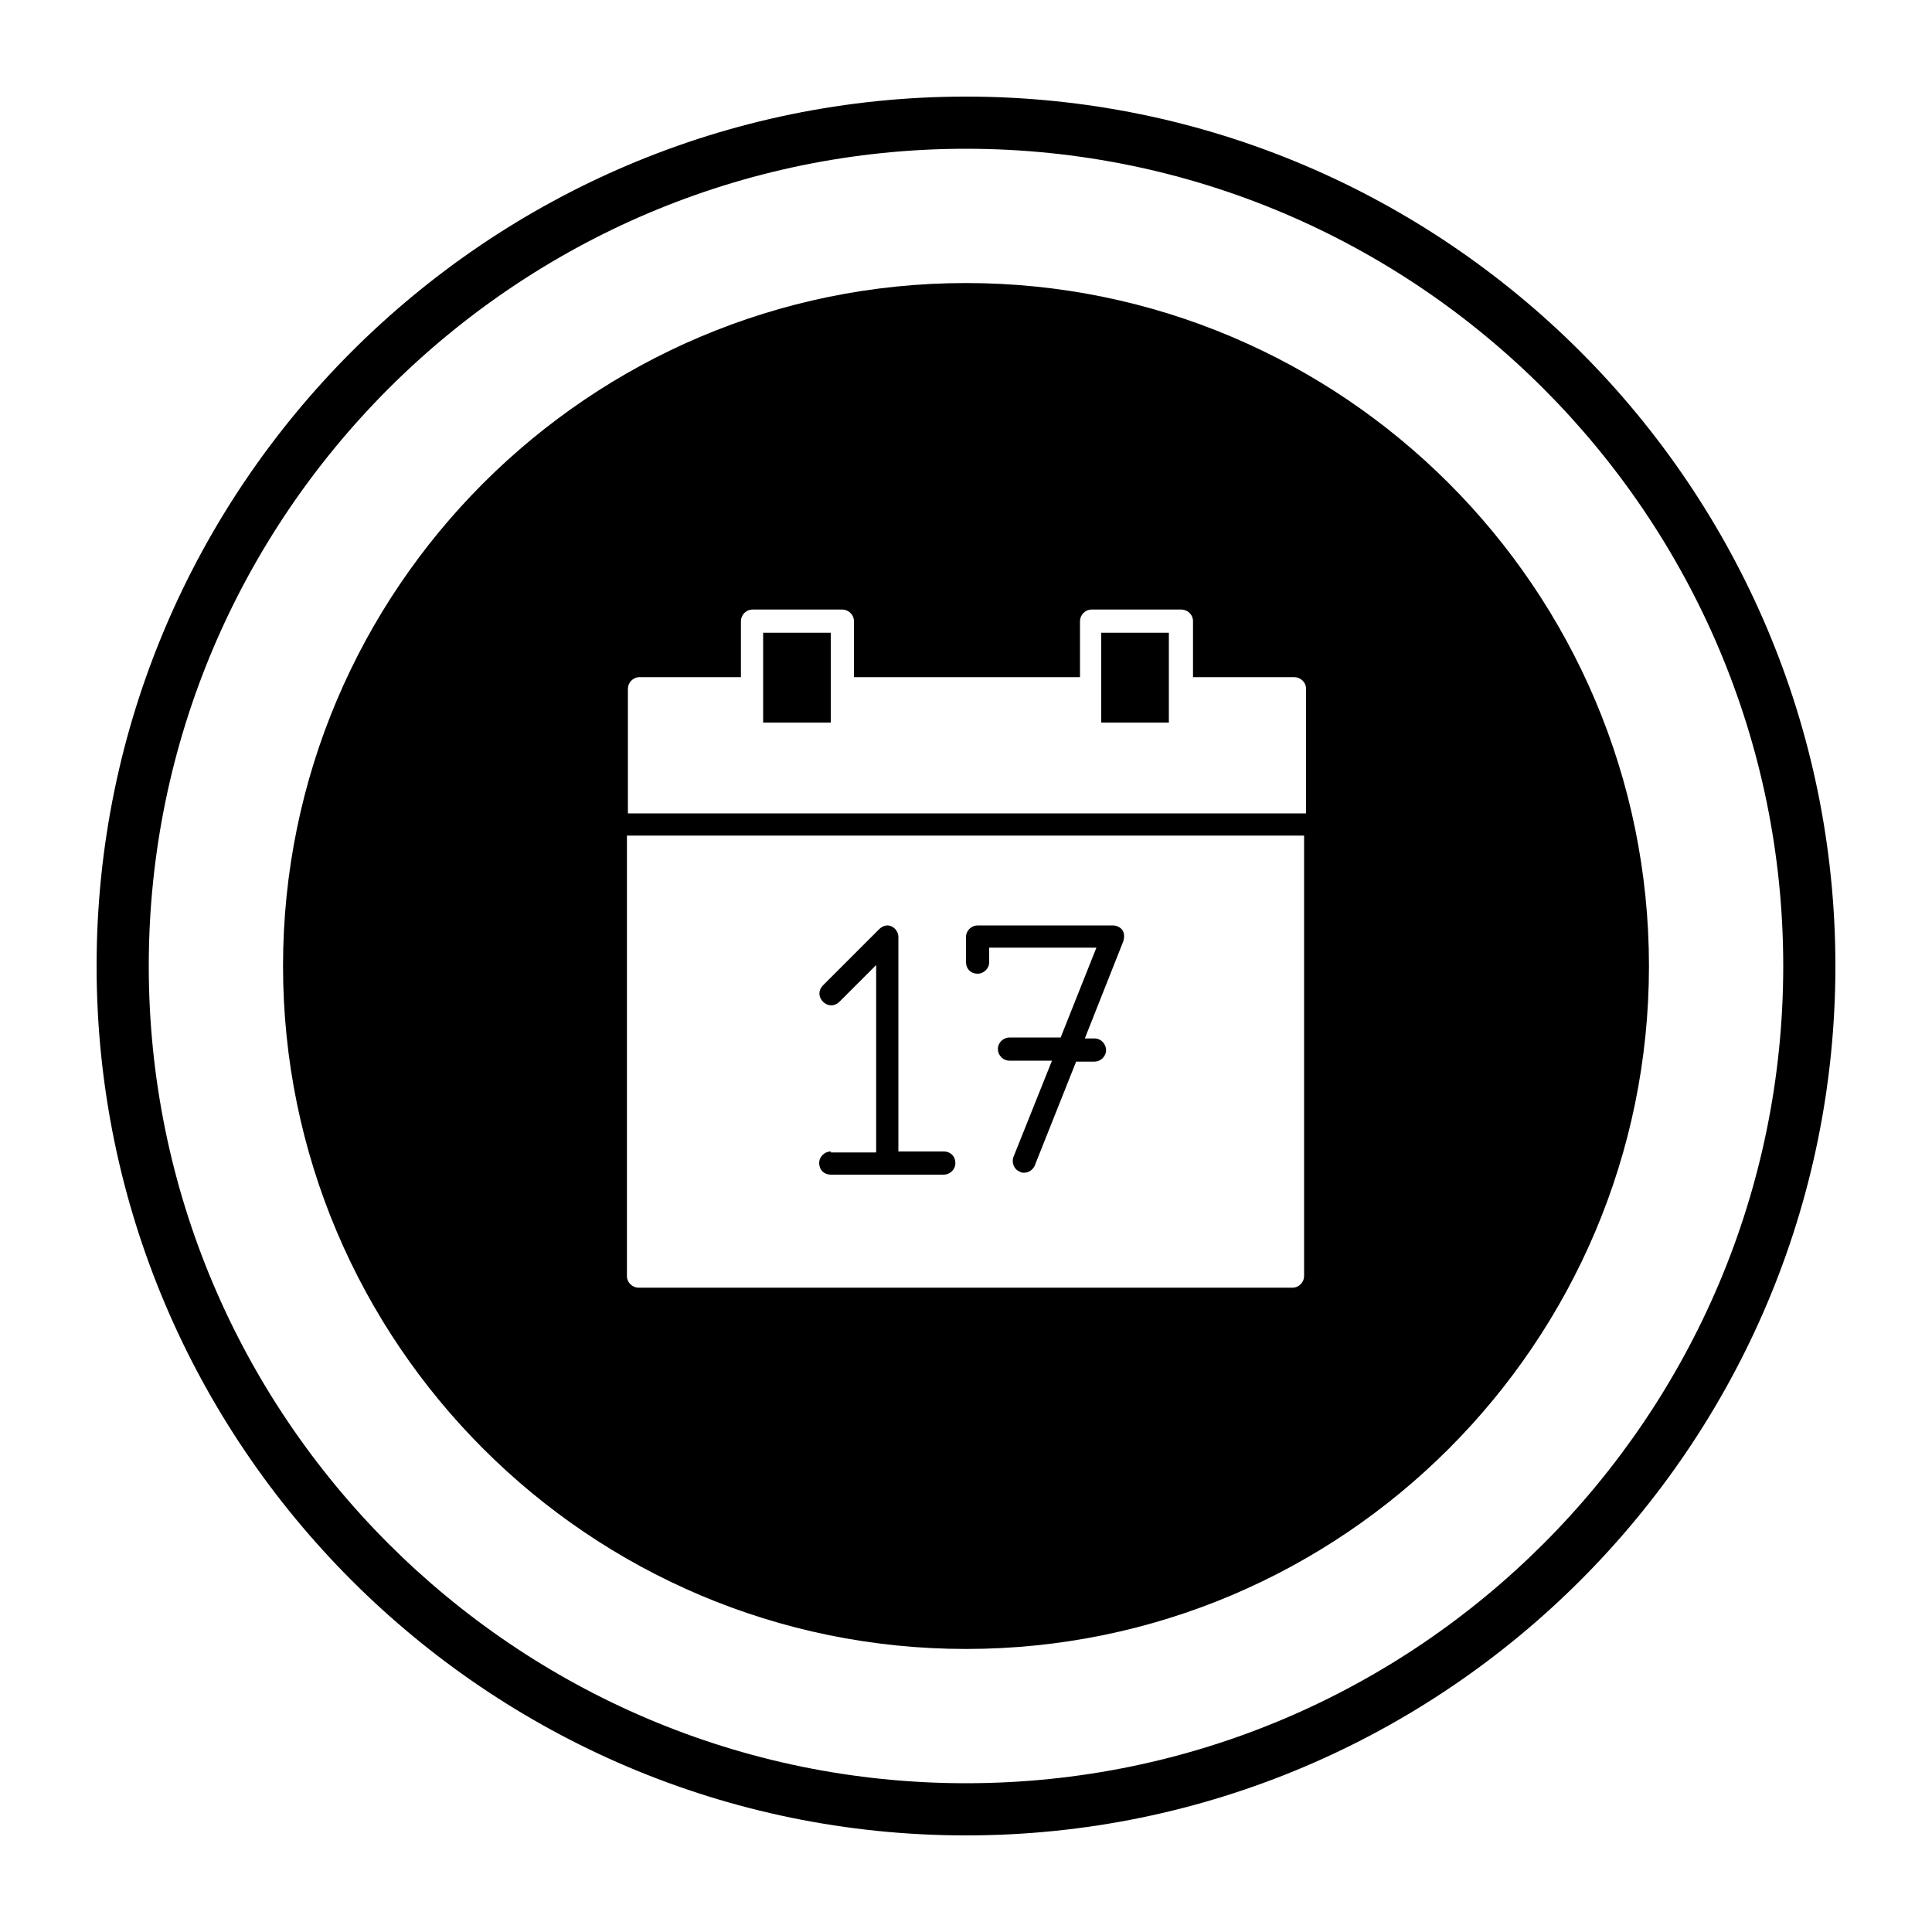
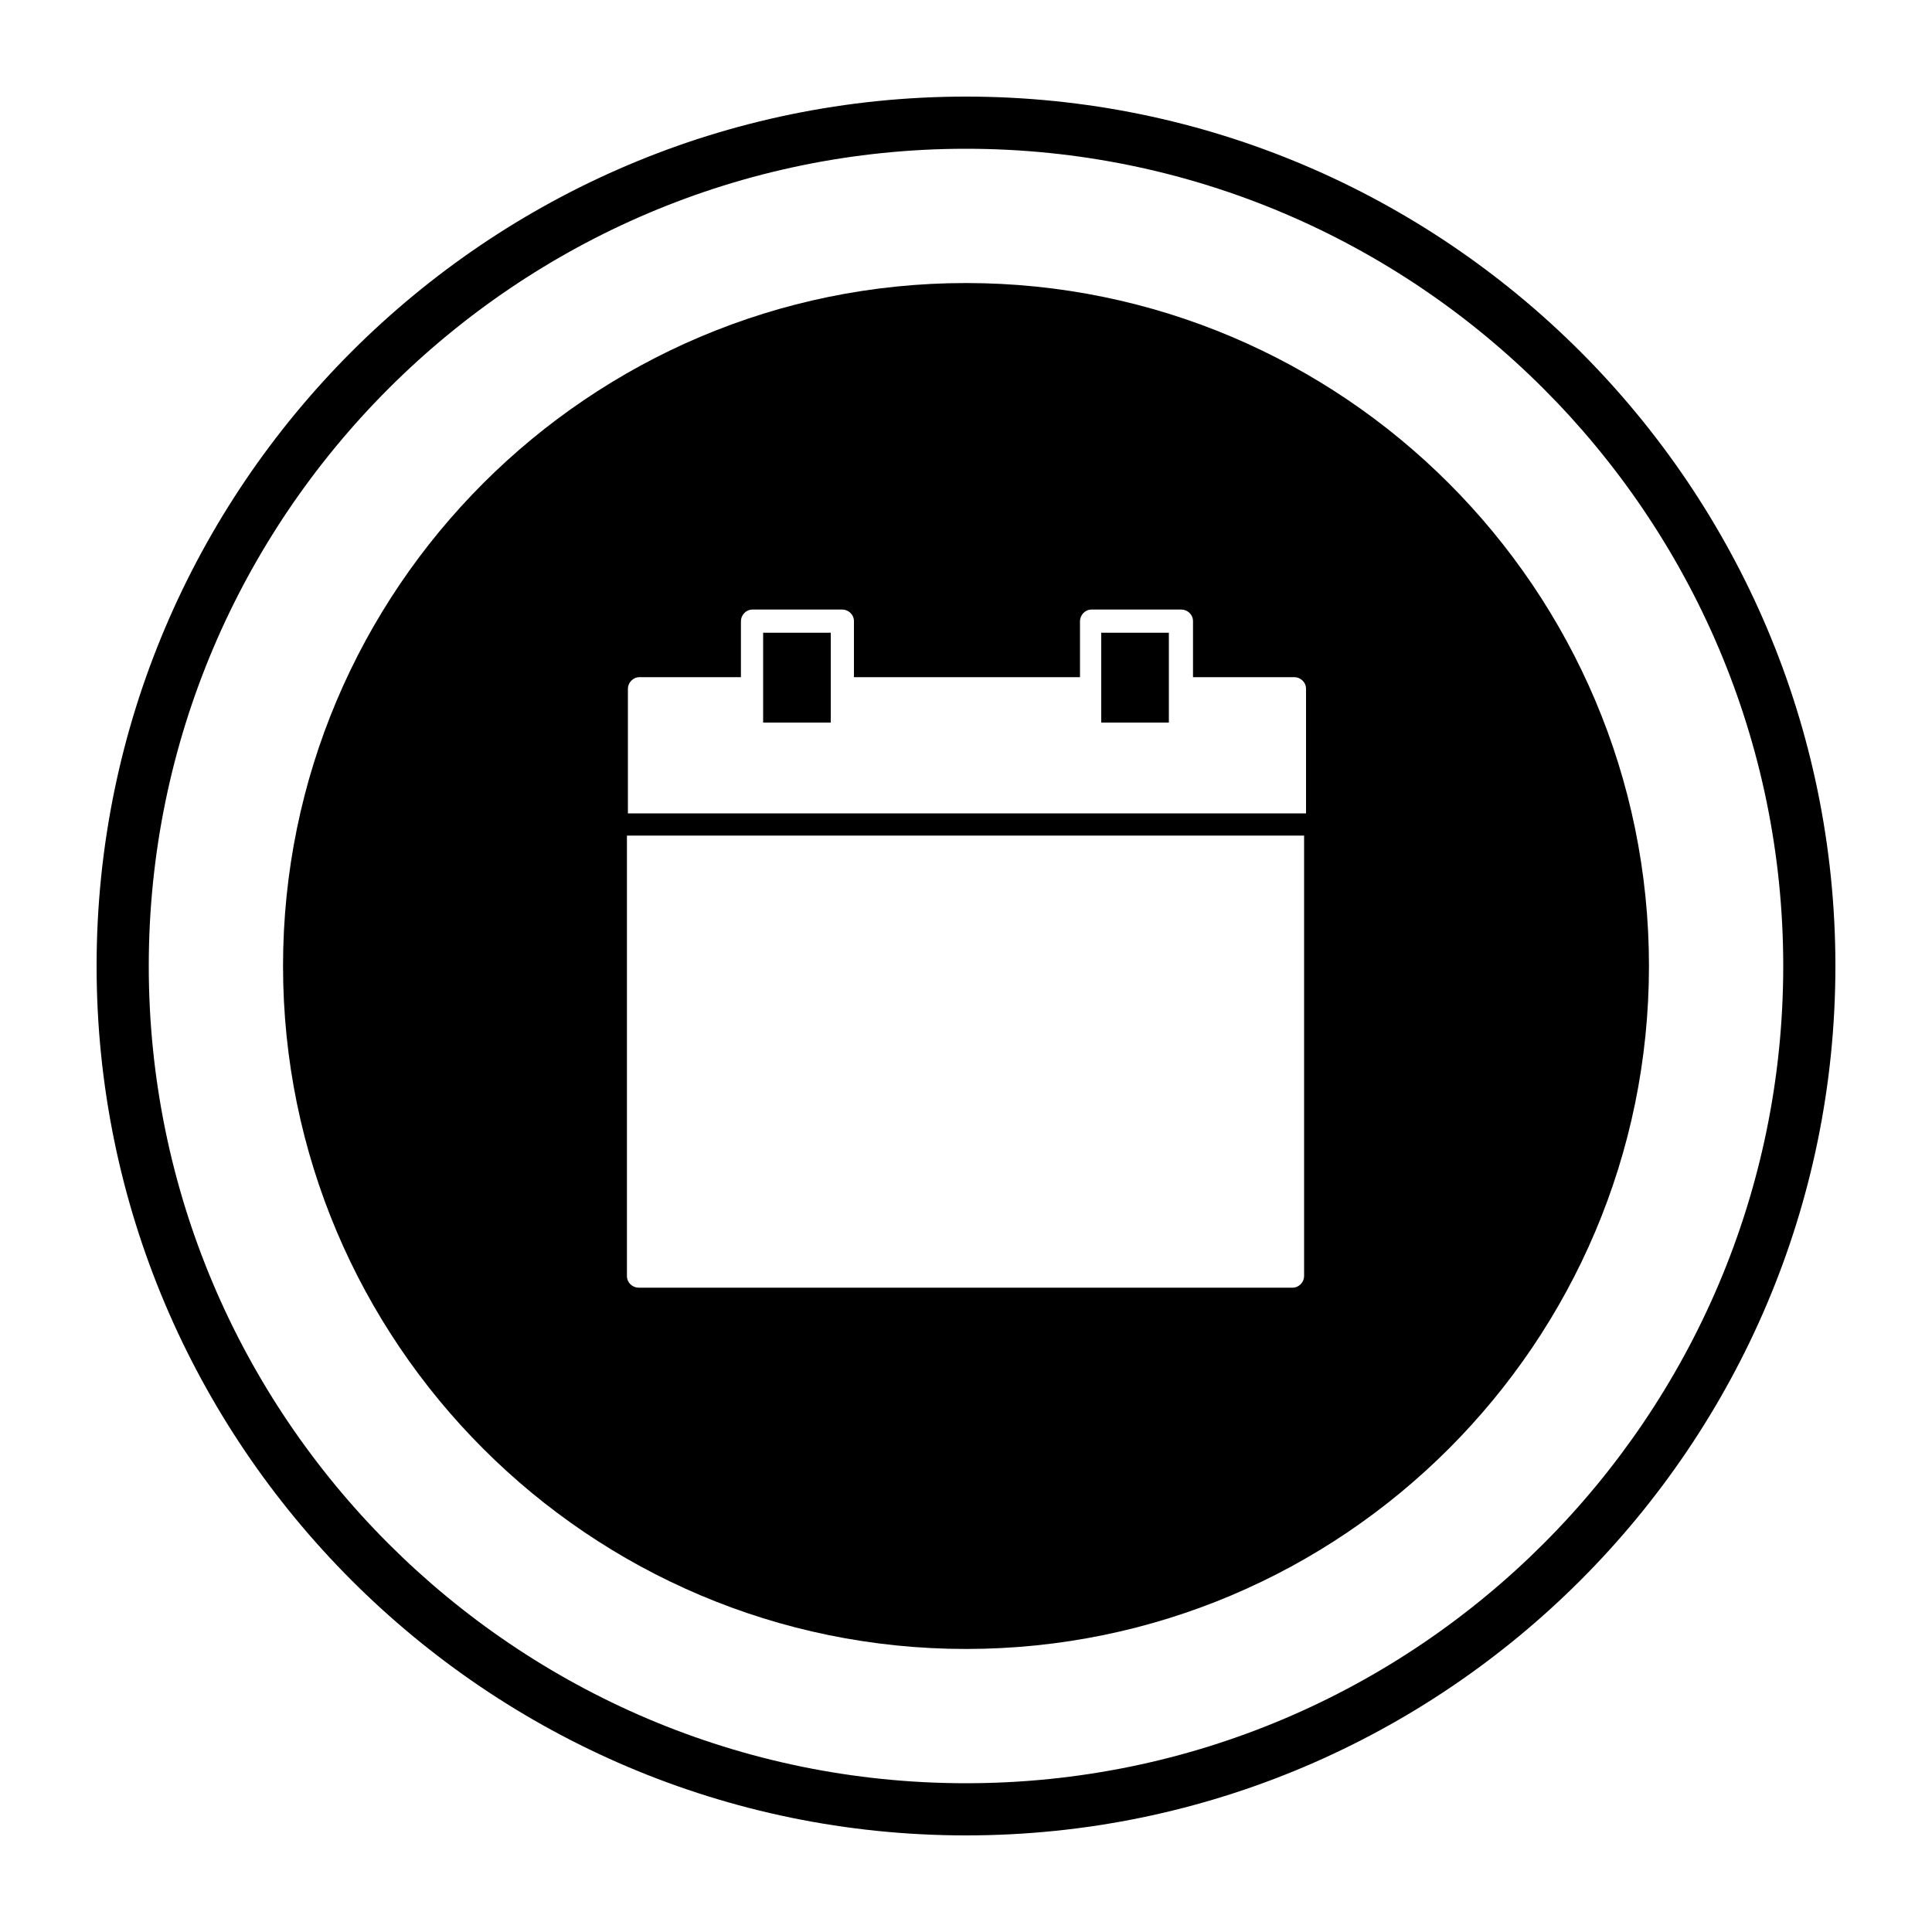
- <svg xmlns="http://www.w3.org/2000/svg" version="1.1" id="Layer_1" x="0px" y="0px" viewBox="0 0 200 200" enable-background="new 0 0 200 200" xml:space="preserve">
+ <svg xmlns="http://www.w3.org/2000/svg" version="1.1" id="Layer_1" x="0px" y="0px" viewBox="0 0 1000 1000" enable-background="new 0 0 1000 1000" xml:space="preserve">
  <g display="none">
-     <path display="inline" d="M175.6,53.2h-29.8l-17.3-17.3c0,0,0,0-0.1-0.1l0,0l0,0c-2.6-2.6-6.2-4.2-10.1-4.2h-36   c-4.2,0-7.9,1.8-10.5,4.7l0,0l-17,17H24.4c-8,0-14.4,6.4-14.4,14.4V154c0,8,6.4,14.4,14.4,14.4h151.2c8,0,14.4-6.4,14.4-14.4V67.6   C190,59.6,183.6,53.2,175.6,53.2z M100,146.8c-21.8,0-39.6-17.8-39.6-39.6S78.2,67.6,100,67.6s39.6,17.8,39.6,39.6   S121.8,146.8,100,146.8z" />
-     <path display="inline" d="M100,74.8c-17.9,0-32.4,14.5-32.4,32.4s14.5,32.4,32.4,32.4s32.4-14.5,32.4-32.4S117.9,74.8,100,74.8z" />
+     <path display="inline" d="M878,266H729l-86.5-86.5c0,0,0,0-0.5-0.5l0,0l0,0c-13-13-31-21-50.5-21h-180c-21,0-39.5,9-52.5,23.5l0,0   l-85,85H122c-40,0-72,32-72,72V770c0,40,32,72,72,72h756c40,0,72-32,72-72V338C950,298,918,266,878,266z M500,734   c-109,0-198-89-198-198s89-198,198-198s198,89,198,198S609,734,500,734z" />
+     <path display="inline" d="M500,374c-89.5,0-162,72.5-162,162s72.5,162,162,162s162-72.5,162-162S589.5,374,500,374z" />
  </g>
  <g display="none">
-     <path display="inline" d="M100,29.3C61,29.3,29.3,61,29.3,100c0,39,31.7,70.7,70.7,70.7s70.7-31.7,70.7-70.7   C170.7,61,139,29.3,100,29.3z M144.3,103.6l-65.1,36.2c-0.4,0.2-0.8,0.3-1.2,0.3c-0.9,0-1.6-0.7-1.6-2V66c0-1.2,0.6-2,1.6-2   c0.4,0,0.8,0.1,1.2,0.3l65.1,36.2C145.8,101.4,145.8,102.8,144.3,103.6z" />
+     <path display="inline" d="M500,146.5C305,146.5,146.5,305,146.5,500S305,853.5,500,853.5S853.5,695,853.5,500S695,146.5,500,146.5z    M721.5,518L396,699c-2,1-4,1.5-6,1.5c-4.5,0-8-3.5-8-10V330c0-6,3-10,8-10c2,0,4,0.5,6,1.5l325.5,181C729,507,729,514,721.5,518z" />
    <g display="inline">
-       <path d="M100,190c-49.6,0-90-40.4-90-90s40.4-90,90-90s90,40.4,90,90S149.6,190,100,190z M100,15.4c-46.7,0-84.6,38-84.6,84.6    s38,84.6,84.6,84.6s84.6-38,84.6-84.6S146.7,15.4,100,15.4z" />
+       <path d="M500,950C252,950,50,748,50,500S252,50,500,50s450,202,450,450S748,950,500,950z M500,77C266.5,77,77,267,77,500    s190,423,423,423s423-190,423-423S733.5,77,500,77z" />
    </g>
  </g>
  <g>
    <g>
-       <path d="M86,119.2c-0.6,0-1.2,0.5-1.2,1.2s0.5,1.2,1.2,1.2h11.7c0.6,0,1.2-0.5,1.2-1.2s-0.5-1.2-1.2-1.2H93V97    c0-0.5-0.3-0.9-0.7-1.1c-0.4-0.2-0.9-0.1-1.3,0.3l-5.8,5.8c-0.5,0.5-0.5,1.2,0,1.7c0.5,0.5,1.2,0.5,1.7,0l3.8-3.8v19.4H86z" />
-       <rect x="79" y="65.5" width="7" height="9.3" />
-       <path d="M100,29.3C61,29.3,29.3,61,29.3,100S61,170.7,100,170.7s70.7-31.7,70.7-70.7S139,29.3,100,29.3z M135,132.1    c0,0.6-0.5,1.2-1.2,1.2H66.1c-0.6,0-1.2-0.5-1.2-1.2V86.5H135V132.1z M135,84.2H65V71.3c0-0.6,0.5-1.2,1.2-1.2h10.5v-5.8    c0-0.6,0.5-1.2,1.2-1.2h9.3c0.6,0,1.2,0.5,1.2,1.2v5.8h23.4v-5.8c0-0.6,0.5-1.2,1.2-1.2h9.3c0.6,0,1.2,0.5,1.2,1.2v5.8h10.5    c0.6,0,1.2,0.5,1.2,1.2V84.2z" />
-       <path d="M101.2,100.8c0.6,0,1.2-0.5,1.2-1.2v-1.5h11.1l-3.7,9.3h-5.3c-0.6,0-1.2,0.5-1.2,1.2c0,0.6,0.5,1.2,1.2,1.2h4.4l-4,10    c-0.2,0.6,0.1,1.3,0.7,1.5c0.1,0.1,0.3,0.1,0.4,0.1c0.5,0,0.9-0.3,1.1-0.7l4.3-10.8h1.9c0.6,0,1.2-0.5,1.2-1.2    c0-0.6-0.5-1.2-1.2-1.2h-1l4-10.1c0.1-0.4,0.1-0.8-0.1-1.1c-0.2-0.3-0.6-0.5-1-0.5h-14c-0.6,0-1.2,0.5-1.2,1.2v2.6    C100,100.3,100.5,100.8,101.2,100.8z" />
-       <rect x="114" y="65.5" width="7" height="9.3" />
+       <path display="none" d="M430,596c-3,0-6,2.5-6,6c0,3.5,2.5,6,6,6h58.5c3,0,6-2.5,6-6c0-3.5-2.5-6-6-6H465V485    c0-2.5-1.5-4.5-3.5-5.5c-2-1-4.5-0.5-6.5,1.5l-29,29c-2.5,2.5-2.5,6,0,8.5s6,2.5,8.5,0l19-19v97H430V596z" />
+       <rect x="395" y="327.5" width="35" height="46.5" />
+       <path d="M500,146.5C305,146.5,146.5,305,146.5,500S305,853.5,500,853.5S853.5,695,853.5,500S695,146.5,500,146.5z M675,660.5    c0,3-2.5,6-6,6H330.5c-3,0-6-2.5-6-6v-228H675V660.5z M675,421H325v-64.5c0-3,2.5-6,6-6h52.5v-29c0-3,2.5-6,6-6H436c3,0,6,2.5,6,6    v29h117v-29c0-3,2.5-6,6-6h46.5c3,0,6,2.5,6,6v29H670c3,0,6,2.5,6,6V421H675z" />
+       <path display="none" d="M506,504c3,0,6-2.5,6-6v-7.5h55.5L549,537h-26.5c-3,0-6,2.5-6,6c0,3,2.5,6,6,6h22l-20,50    c-1,3,0.5,6.5,3.5,7.5c0.5,0.5,1.5,0.5,2,0.5c2.5,0,4.5-1.5,5.5-3.5l21.5-54h9.5c3,0,6-2.5,6-6c0-3-2.5-6-6-6h-5l20-50.5    c0.5-2,0.5-4-0.5-5.5c-1-1.5-3-2.5-5-2.5h-70c-3,0-6,2.5-6,6v13C500,501.5,502.5,504,506,504z" />
+       <rect x="570" y="327.5" width="35" height="46.5" />
    </g>
-     <path d="M100,10c-49.6,0-90,40.4-90,90s40.4,90,90,90s90-40.4,90-90S149.6,10,100,10z M100,184.6c-46.7,0-84.6-38-84.6-84.6   s38-84.6,84.6-84.6s84.6,38,84.6,84.6S146.7,184.6,100,184.6z" />
+     <path d="M500,50C252,50,50,252,50,500s202,450,450,450s450-202,450-450S748,50,500,50z M500,923C266.5,923,77,733,77,500   S267,77,500,77s423,190,423,423S733.5,923,500,923z" />
  </g>
</svg>
